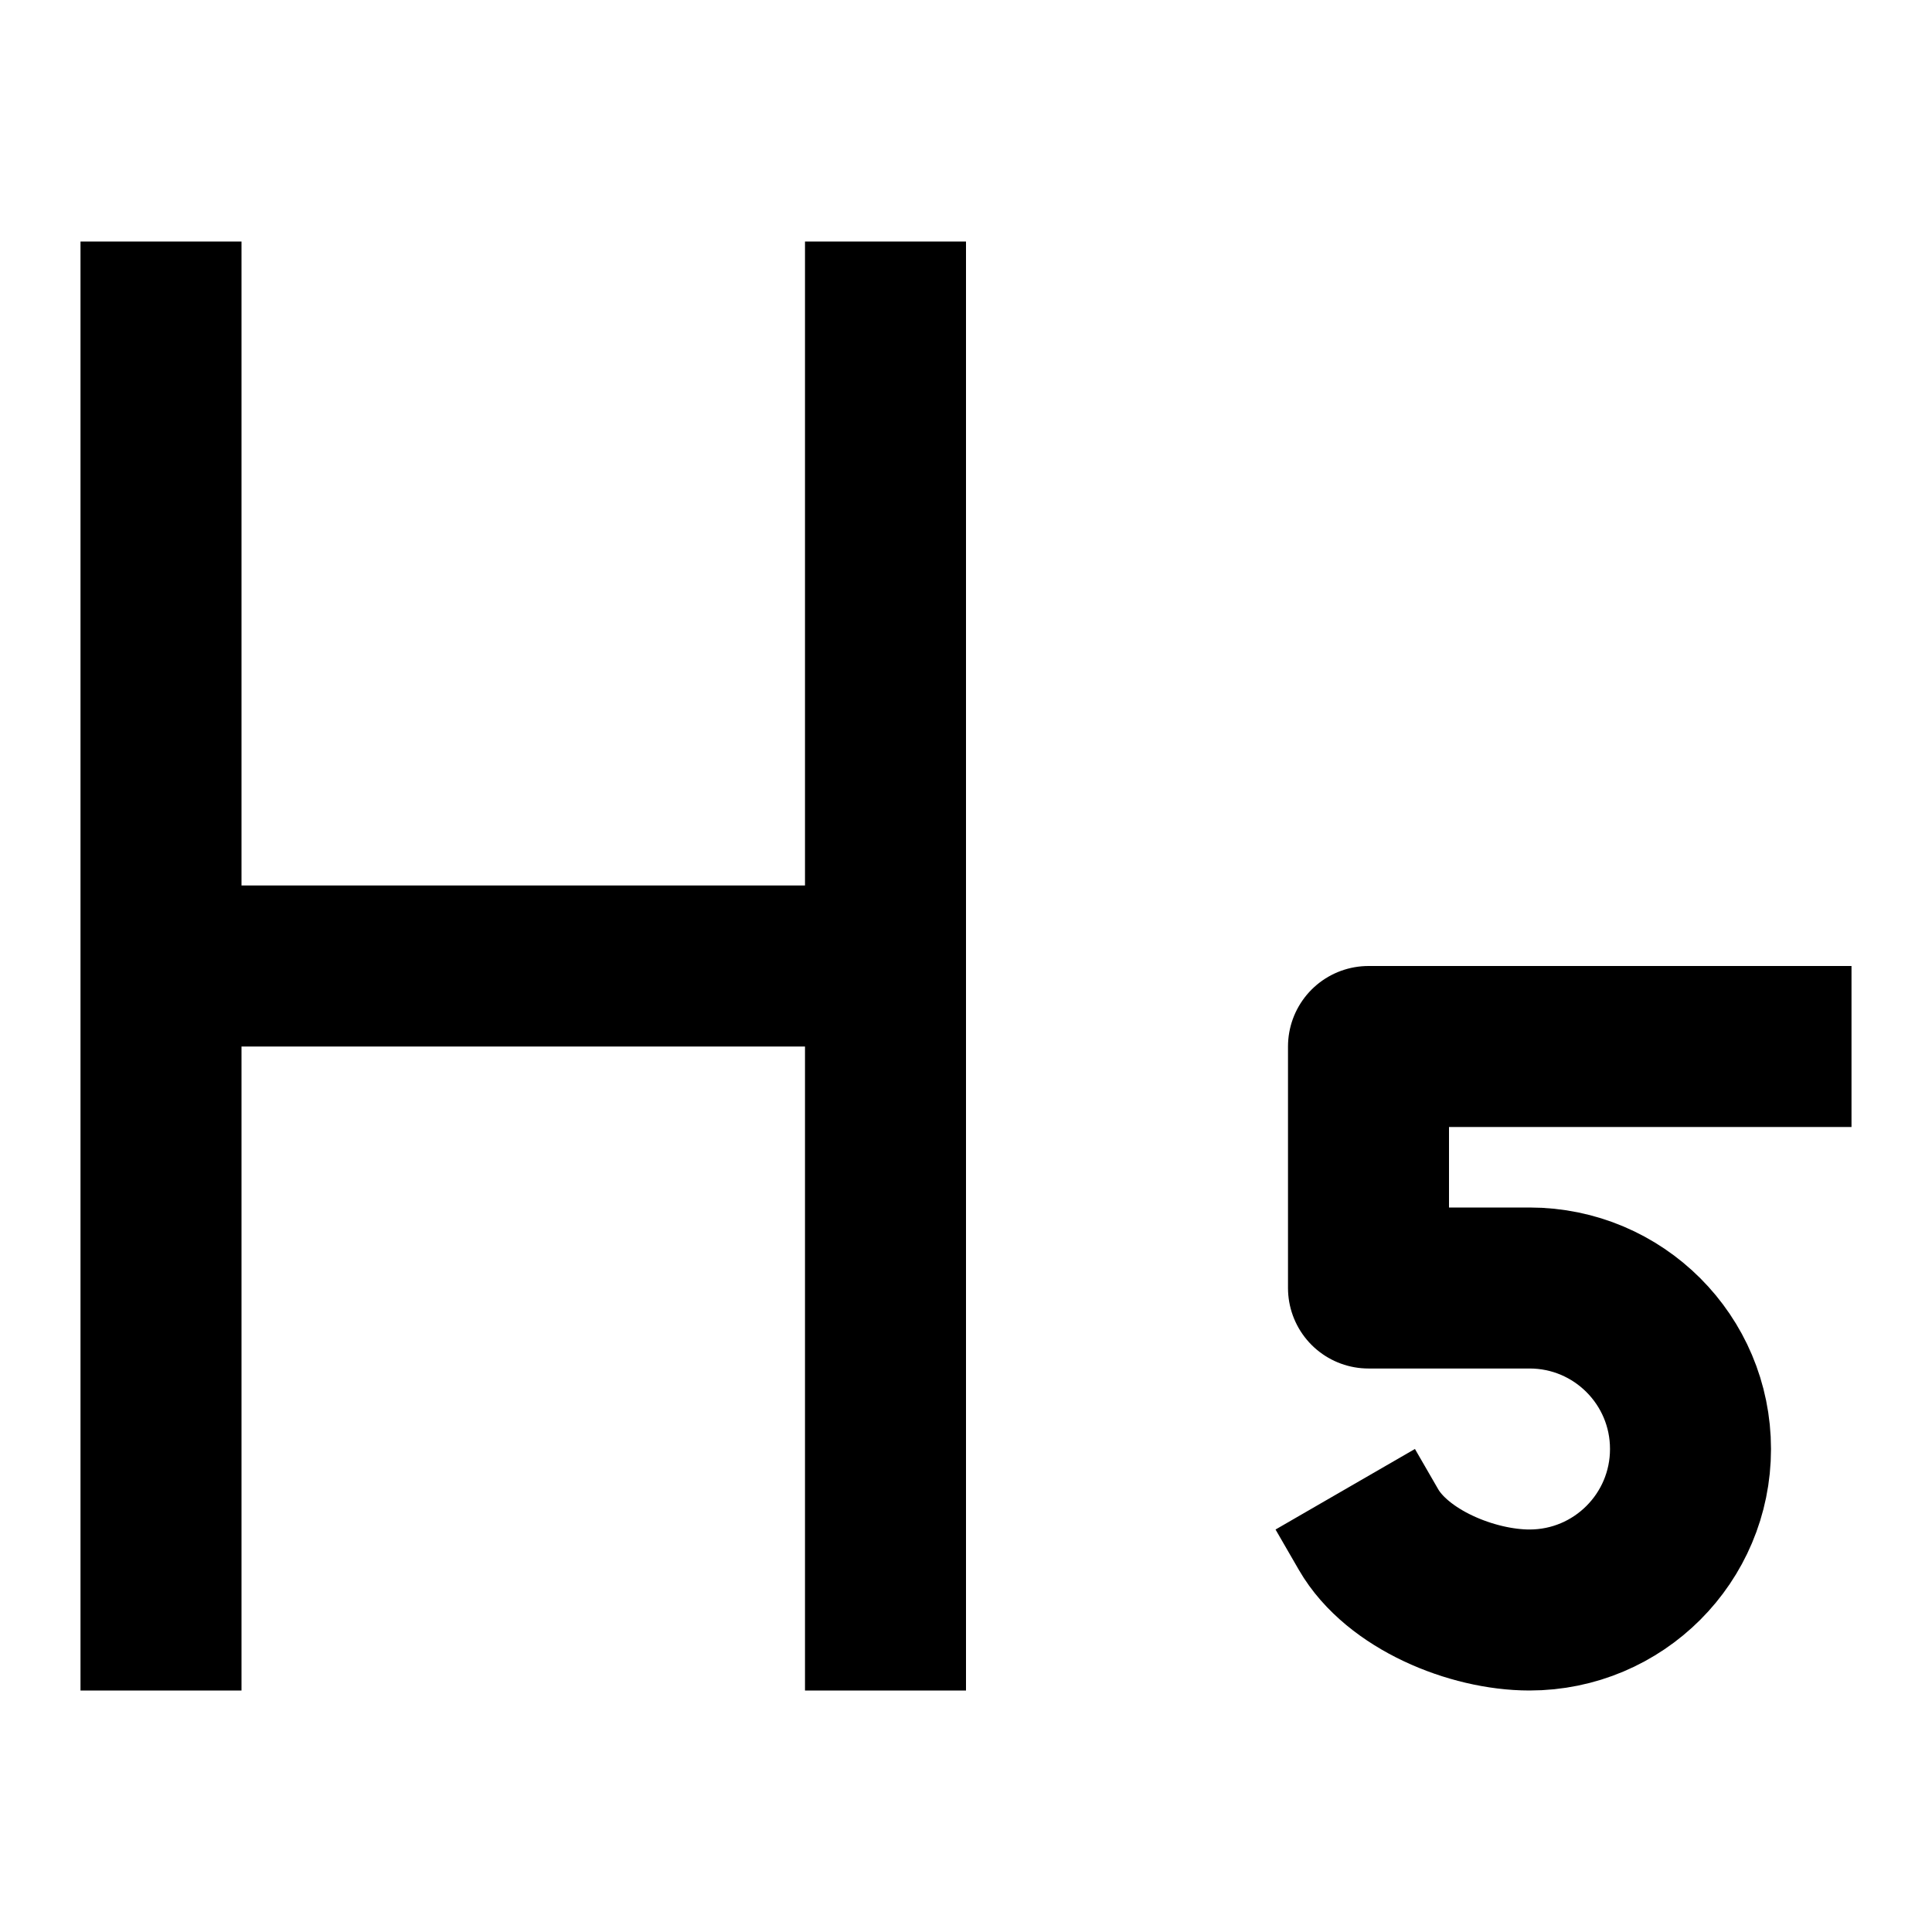
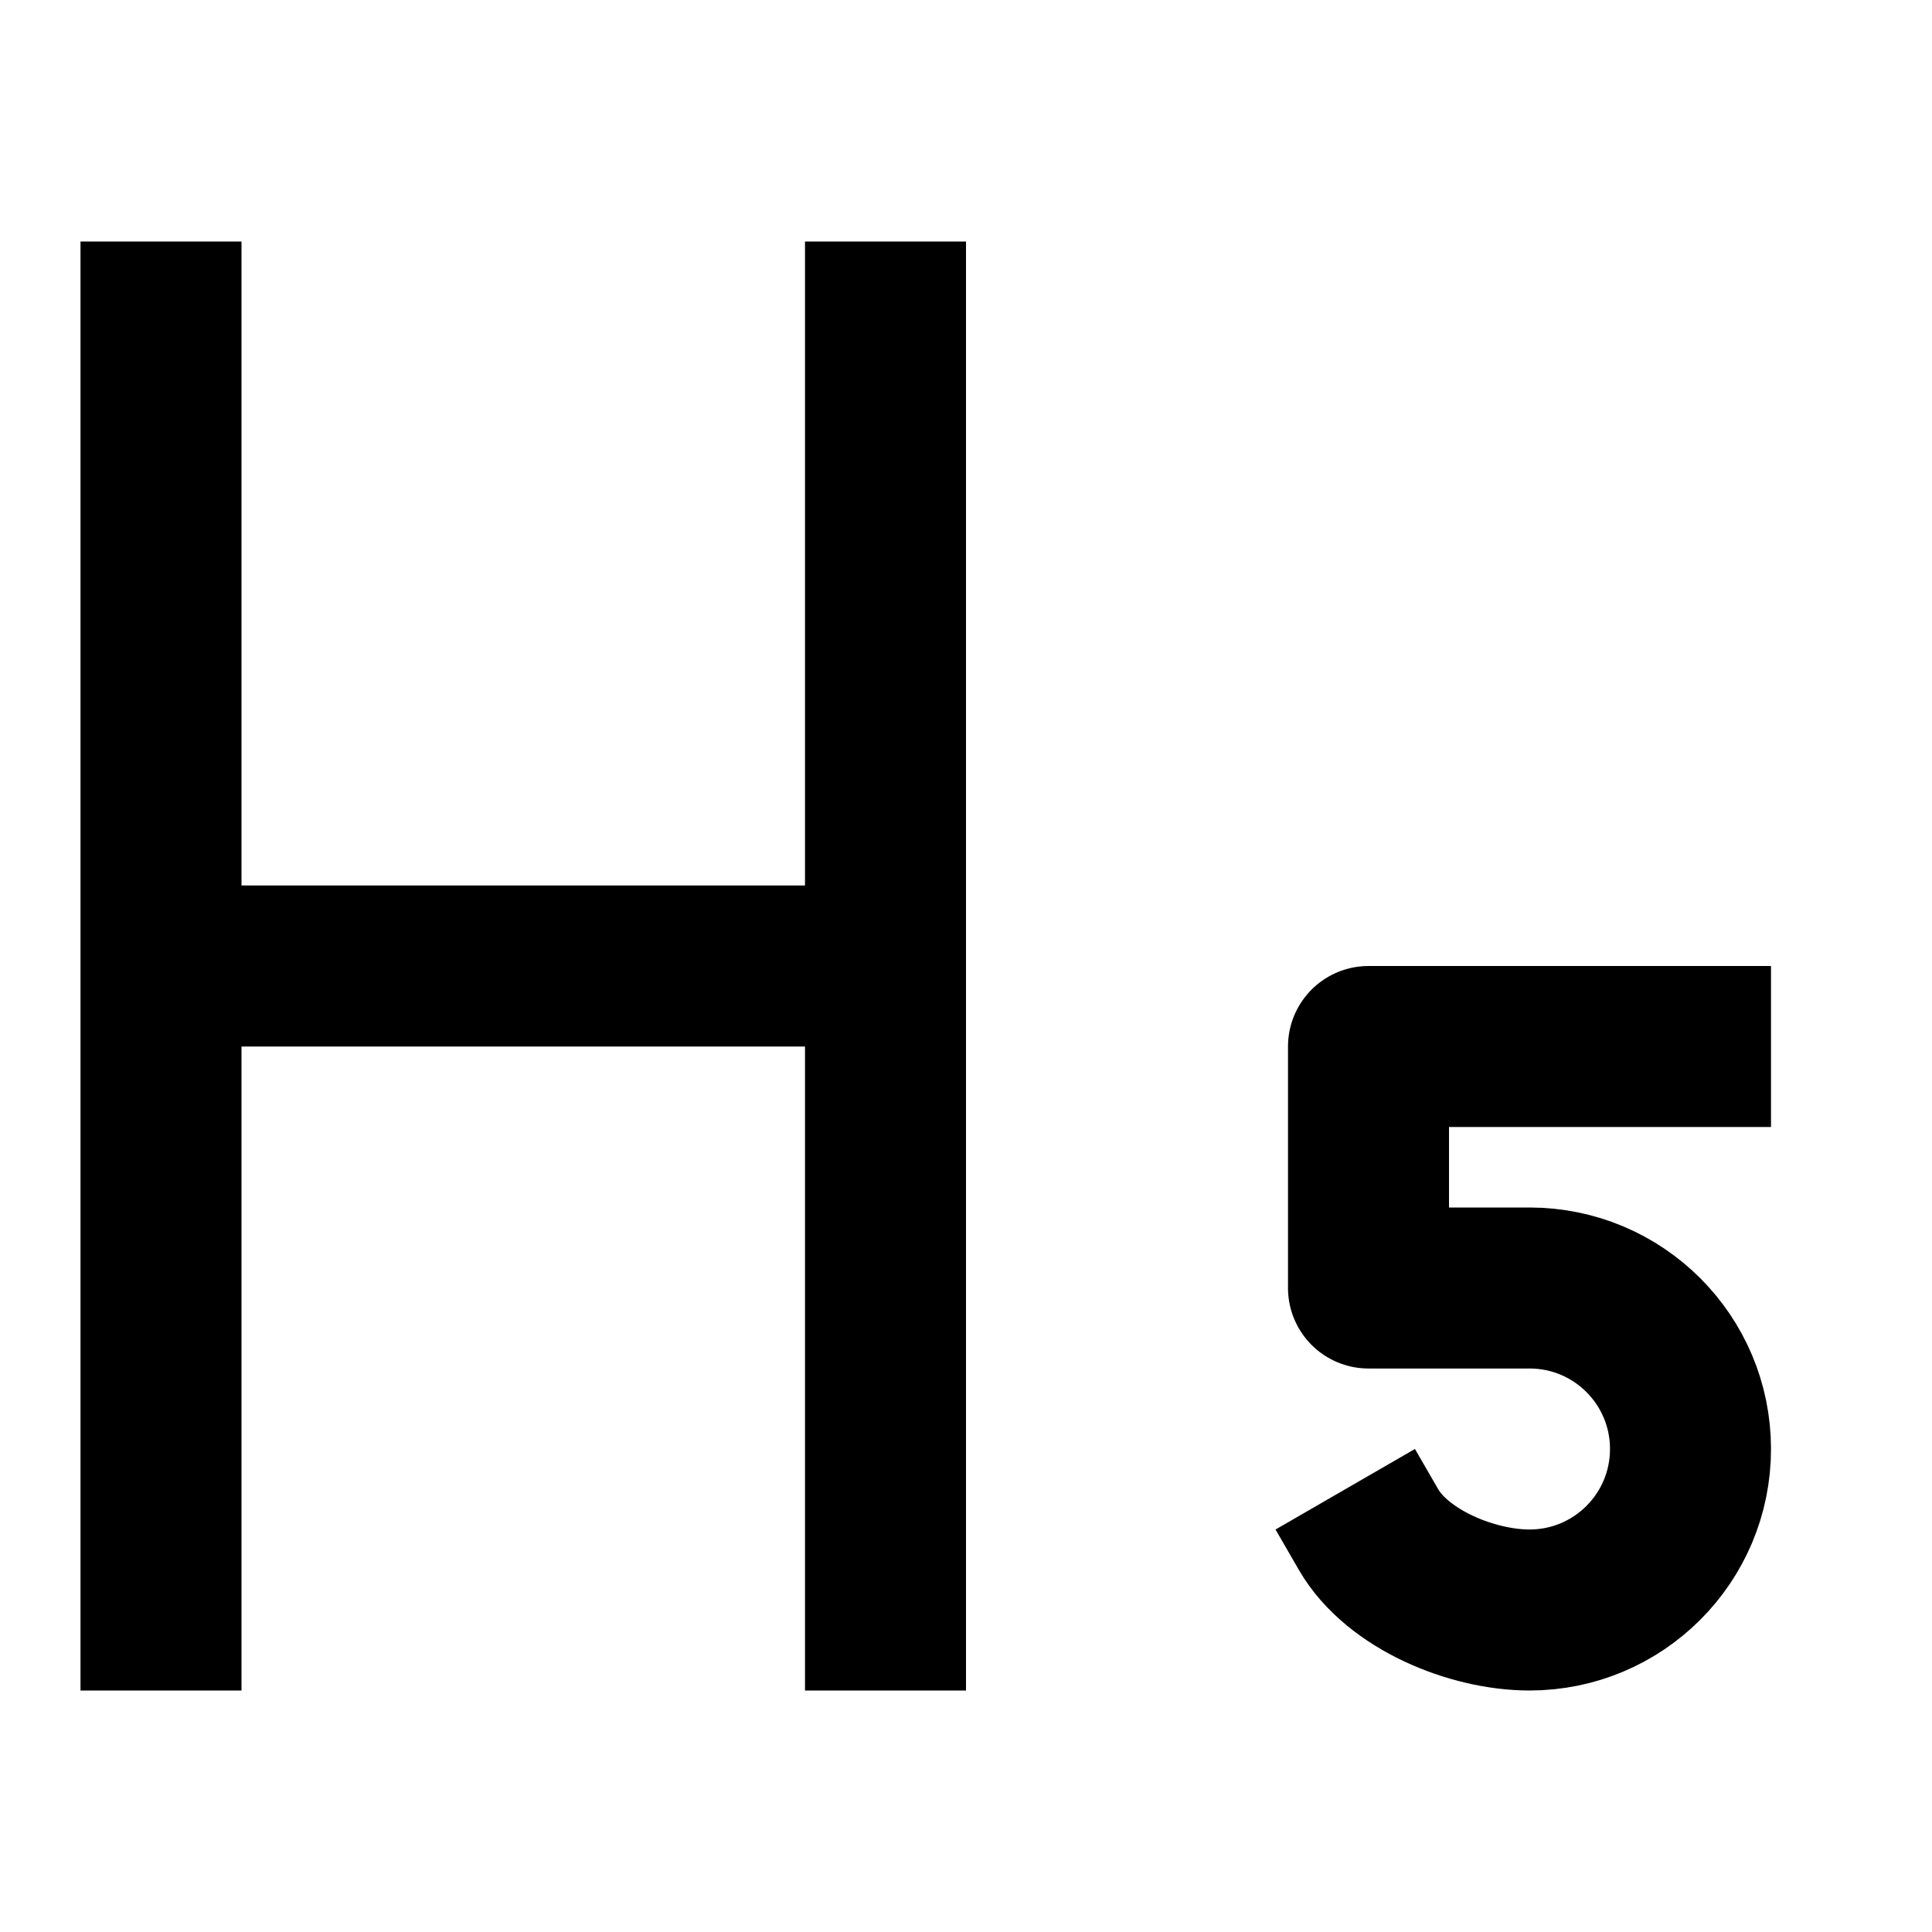
<svg xmlns="http://www.w3.org/2000/svg" width="24" height="24" viewBox="0 0 24 24" fill="none">
-   <path d="M2 3L2 21M11 3L11 21M2 12L11 12M23 13L17 13L17 16L19 16C20.105 16 21 16.895 21 18C21 19.105 20.105 20 19 20C18.285 20 17.357 19.619 17 19L16.711 18.5" stroke="black" stroke-width="2" stroke-linecap="butt" stroke-linejoin="round" />
+   <path d="M2 3L2 21M11 3L11 21M2 12L11 12M22 13L17 13L17 16L19 16C20.105 16 21 16.895 21 18C21 19.105 20.105 20 19 20C18.285 20 17.357 19.619 17 19L16.711 18.5" stroke="black" stroke-width="2" stroke-linecap="butt" stroke-linejoin="round" />
</svg>
